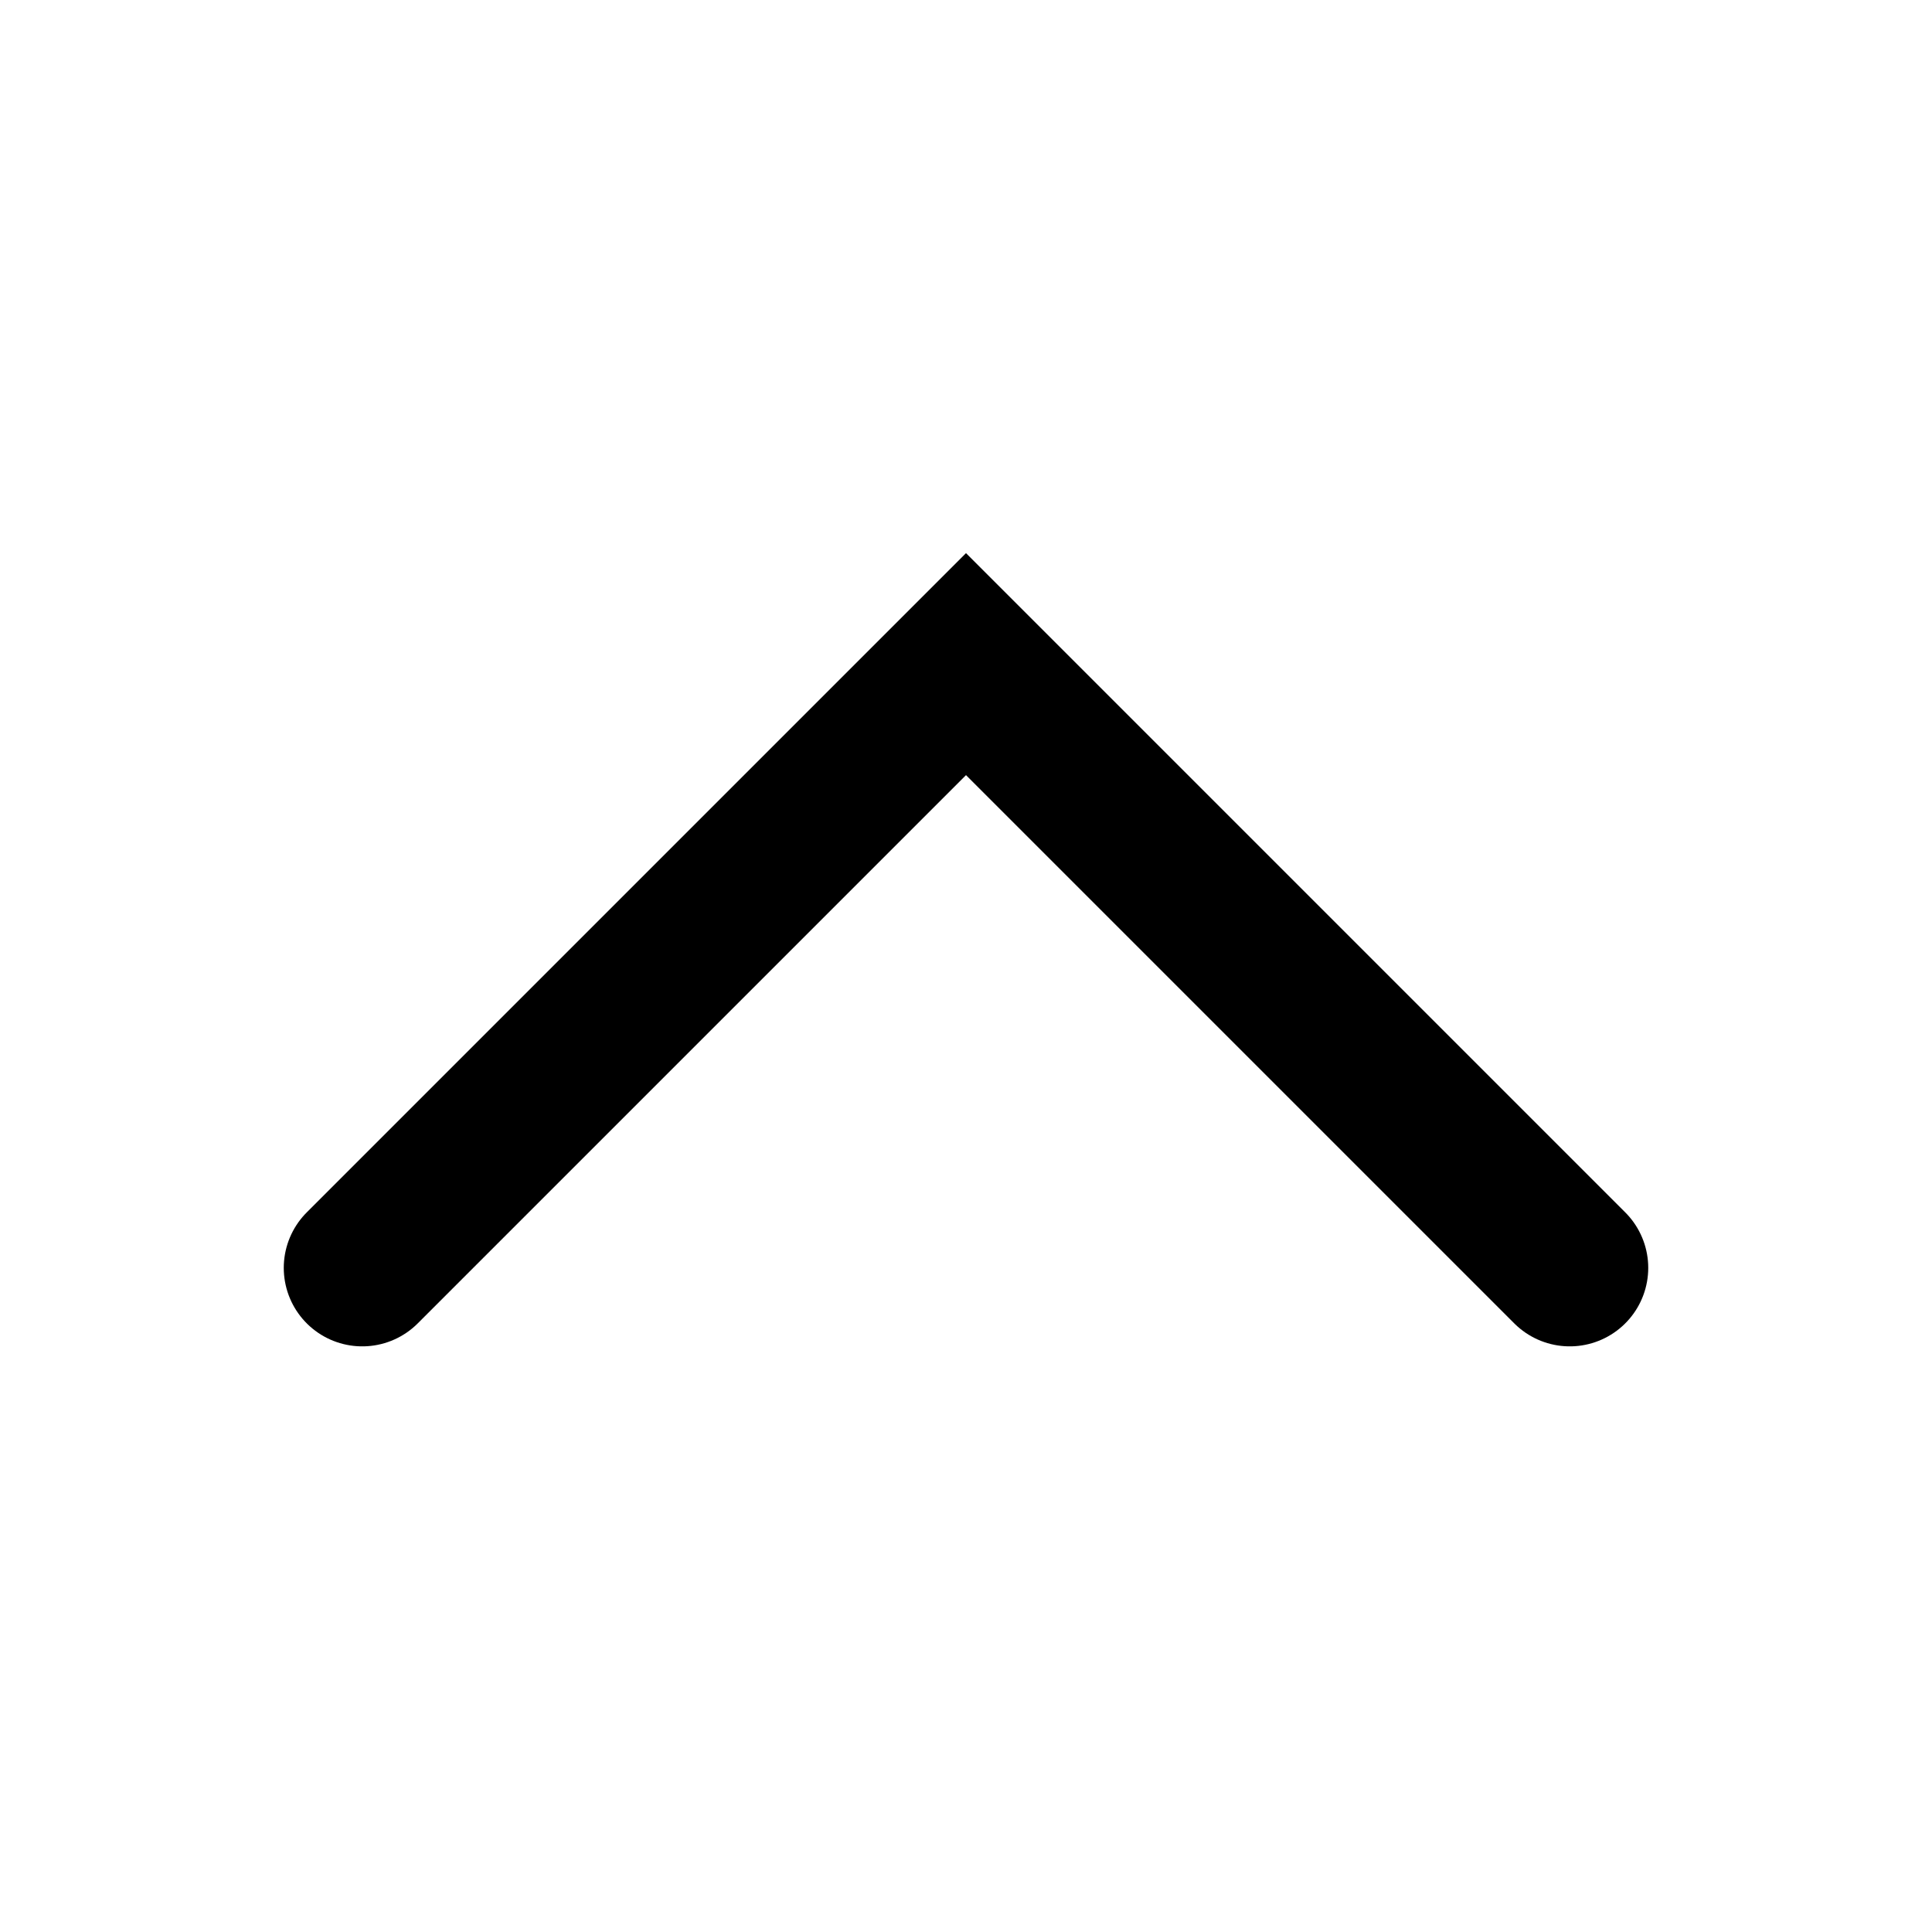
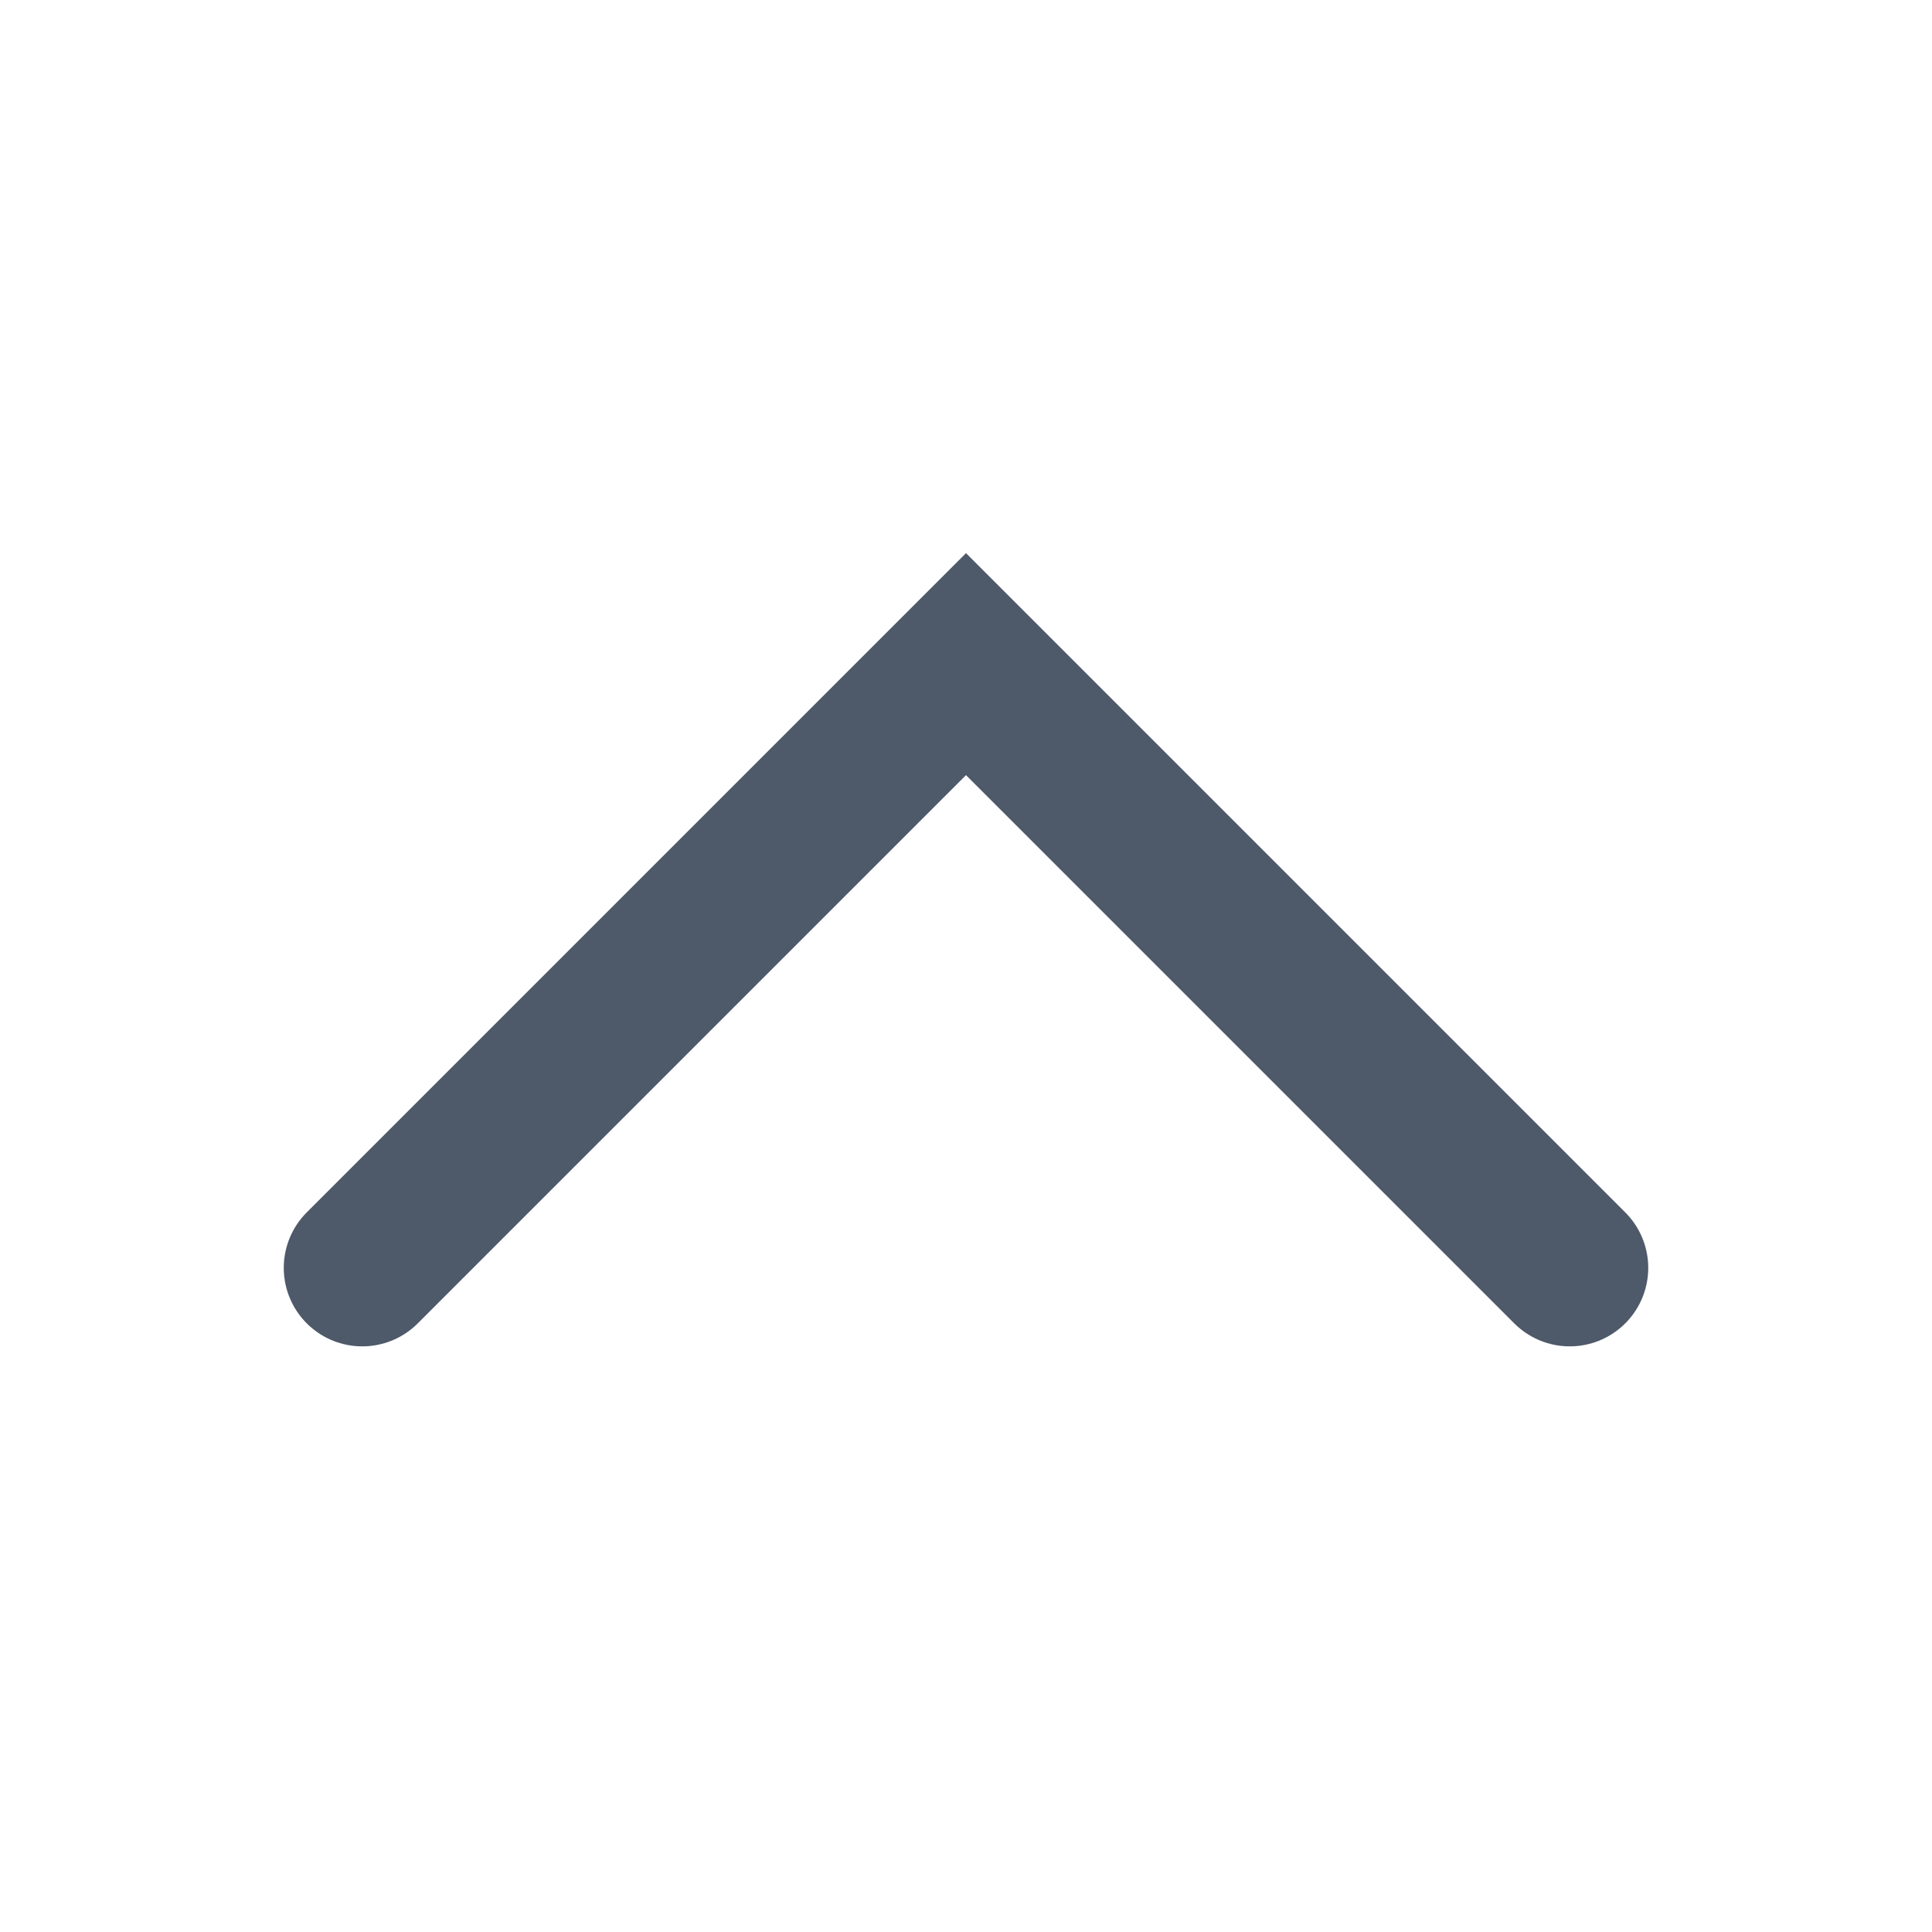
<svg xmlns="http://www.w3.org/2000/svg" width="16" height="16" viewBox="0 0 16 16" fill="none">
-   <path transform="rotate(180, 8, 8)" d="M3 5.5L8 10.5L13 5.5" stroke="black" stroke-opacity="1" stroke-width="1.3" stroke-linecap="round" />
+   <path transform="rotate(180, 8, 8)" d="M3 5.5L8 10.5L13 5.5" stroke="rgba(78, 89, 105, 1)" stroke-opacity="1" stroke-width="1.3" stroke-linecap="round" />
</svg>
